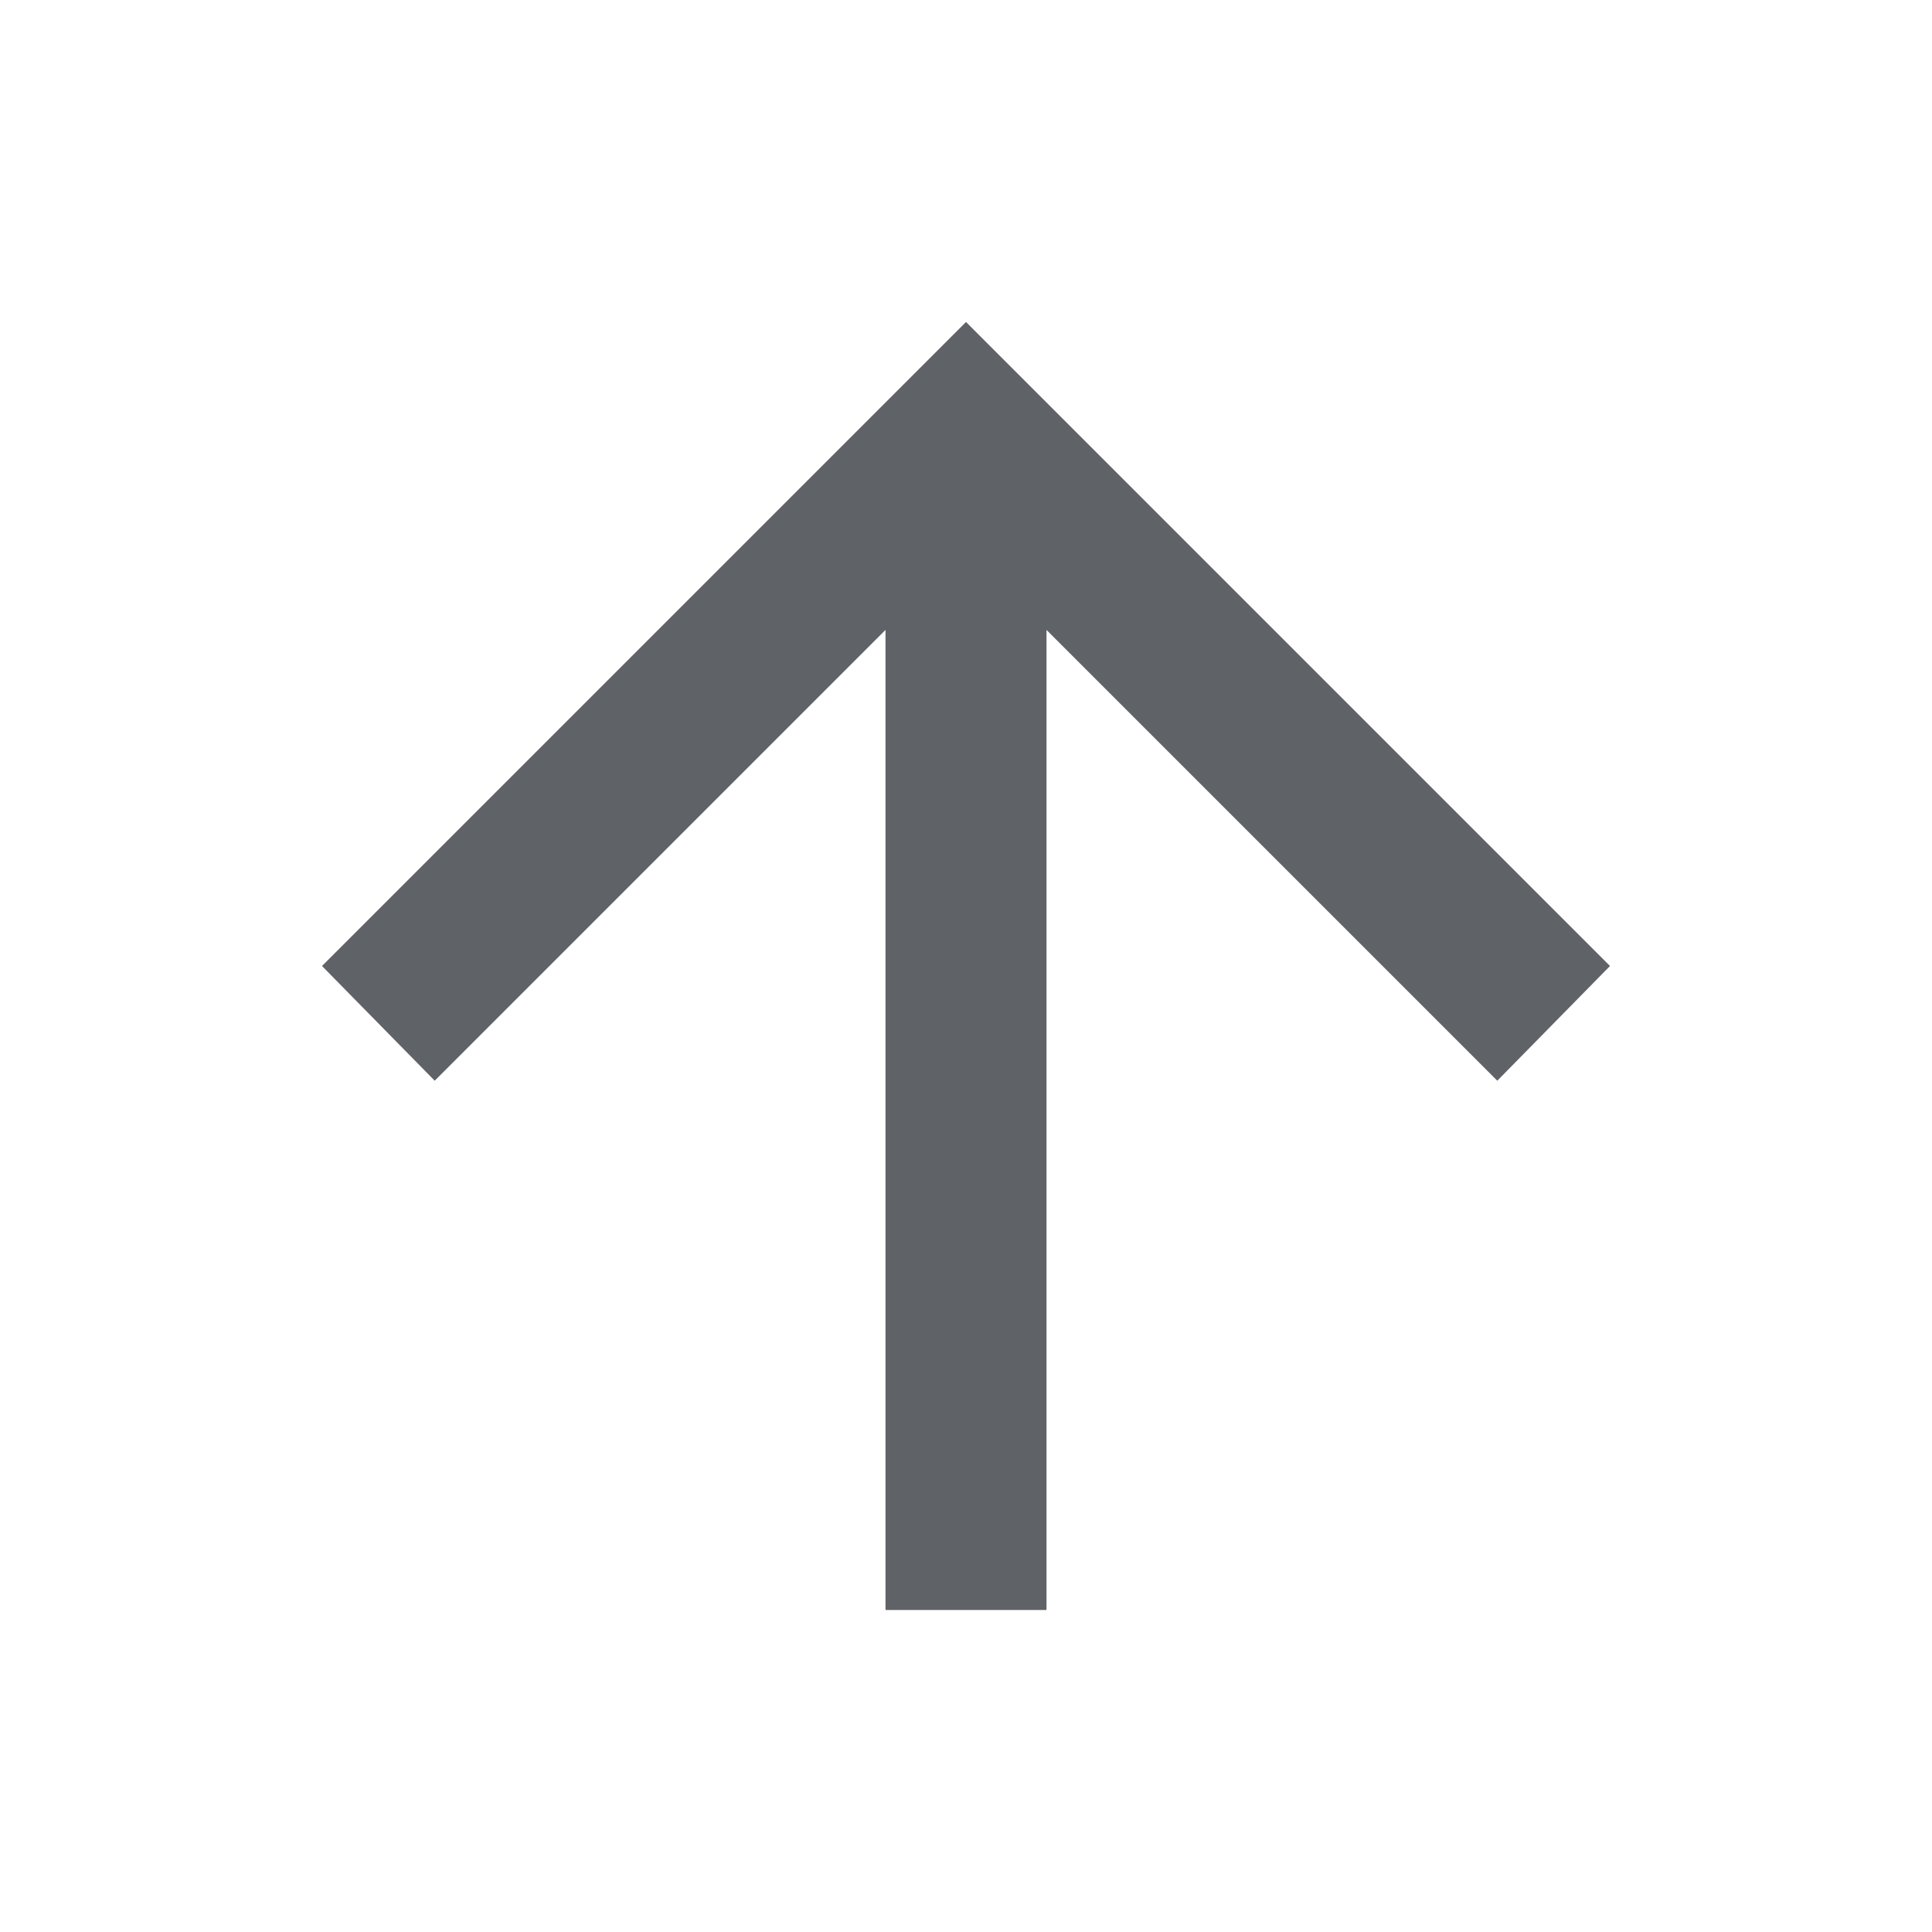
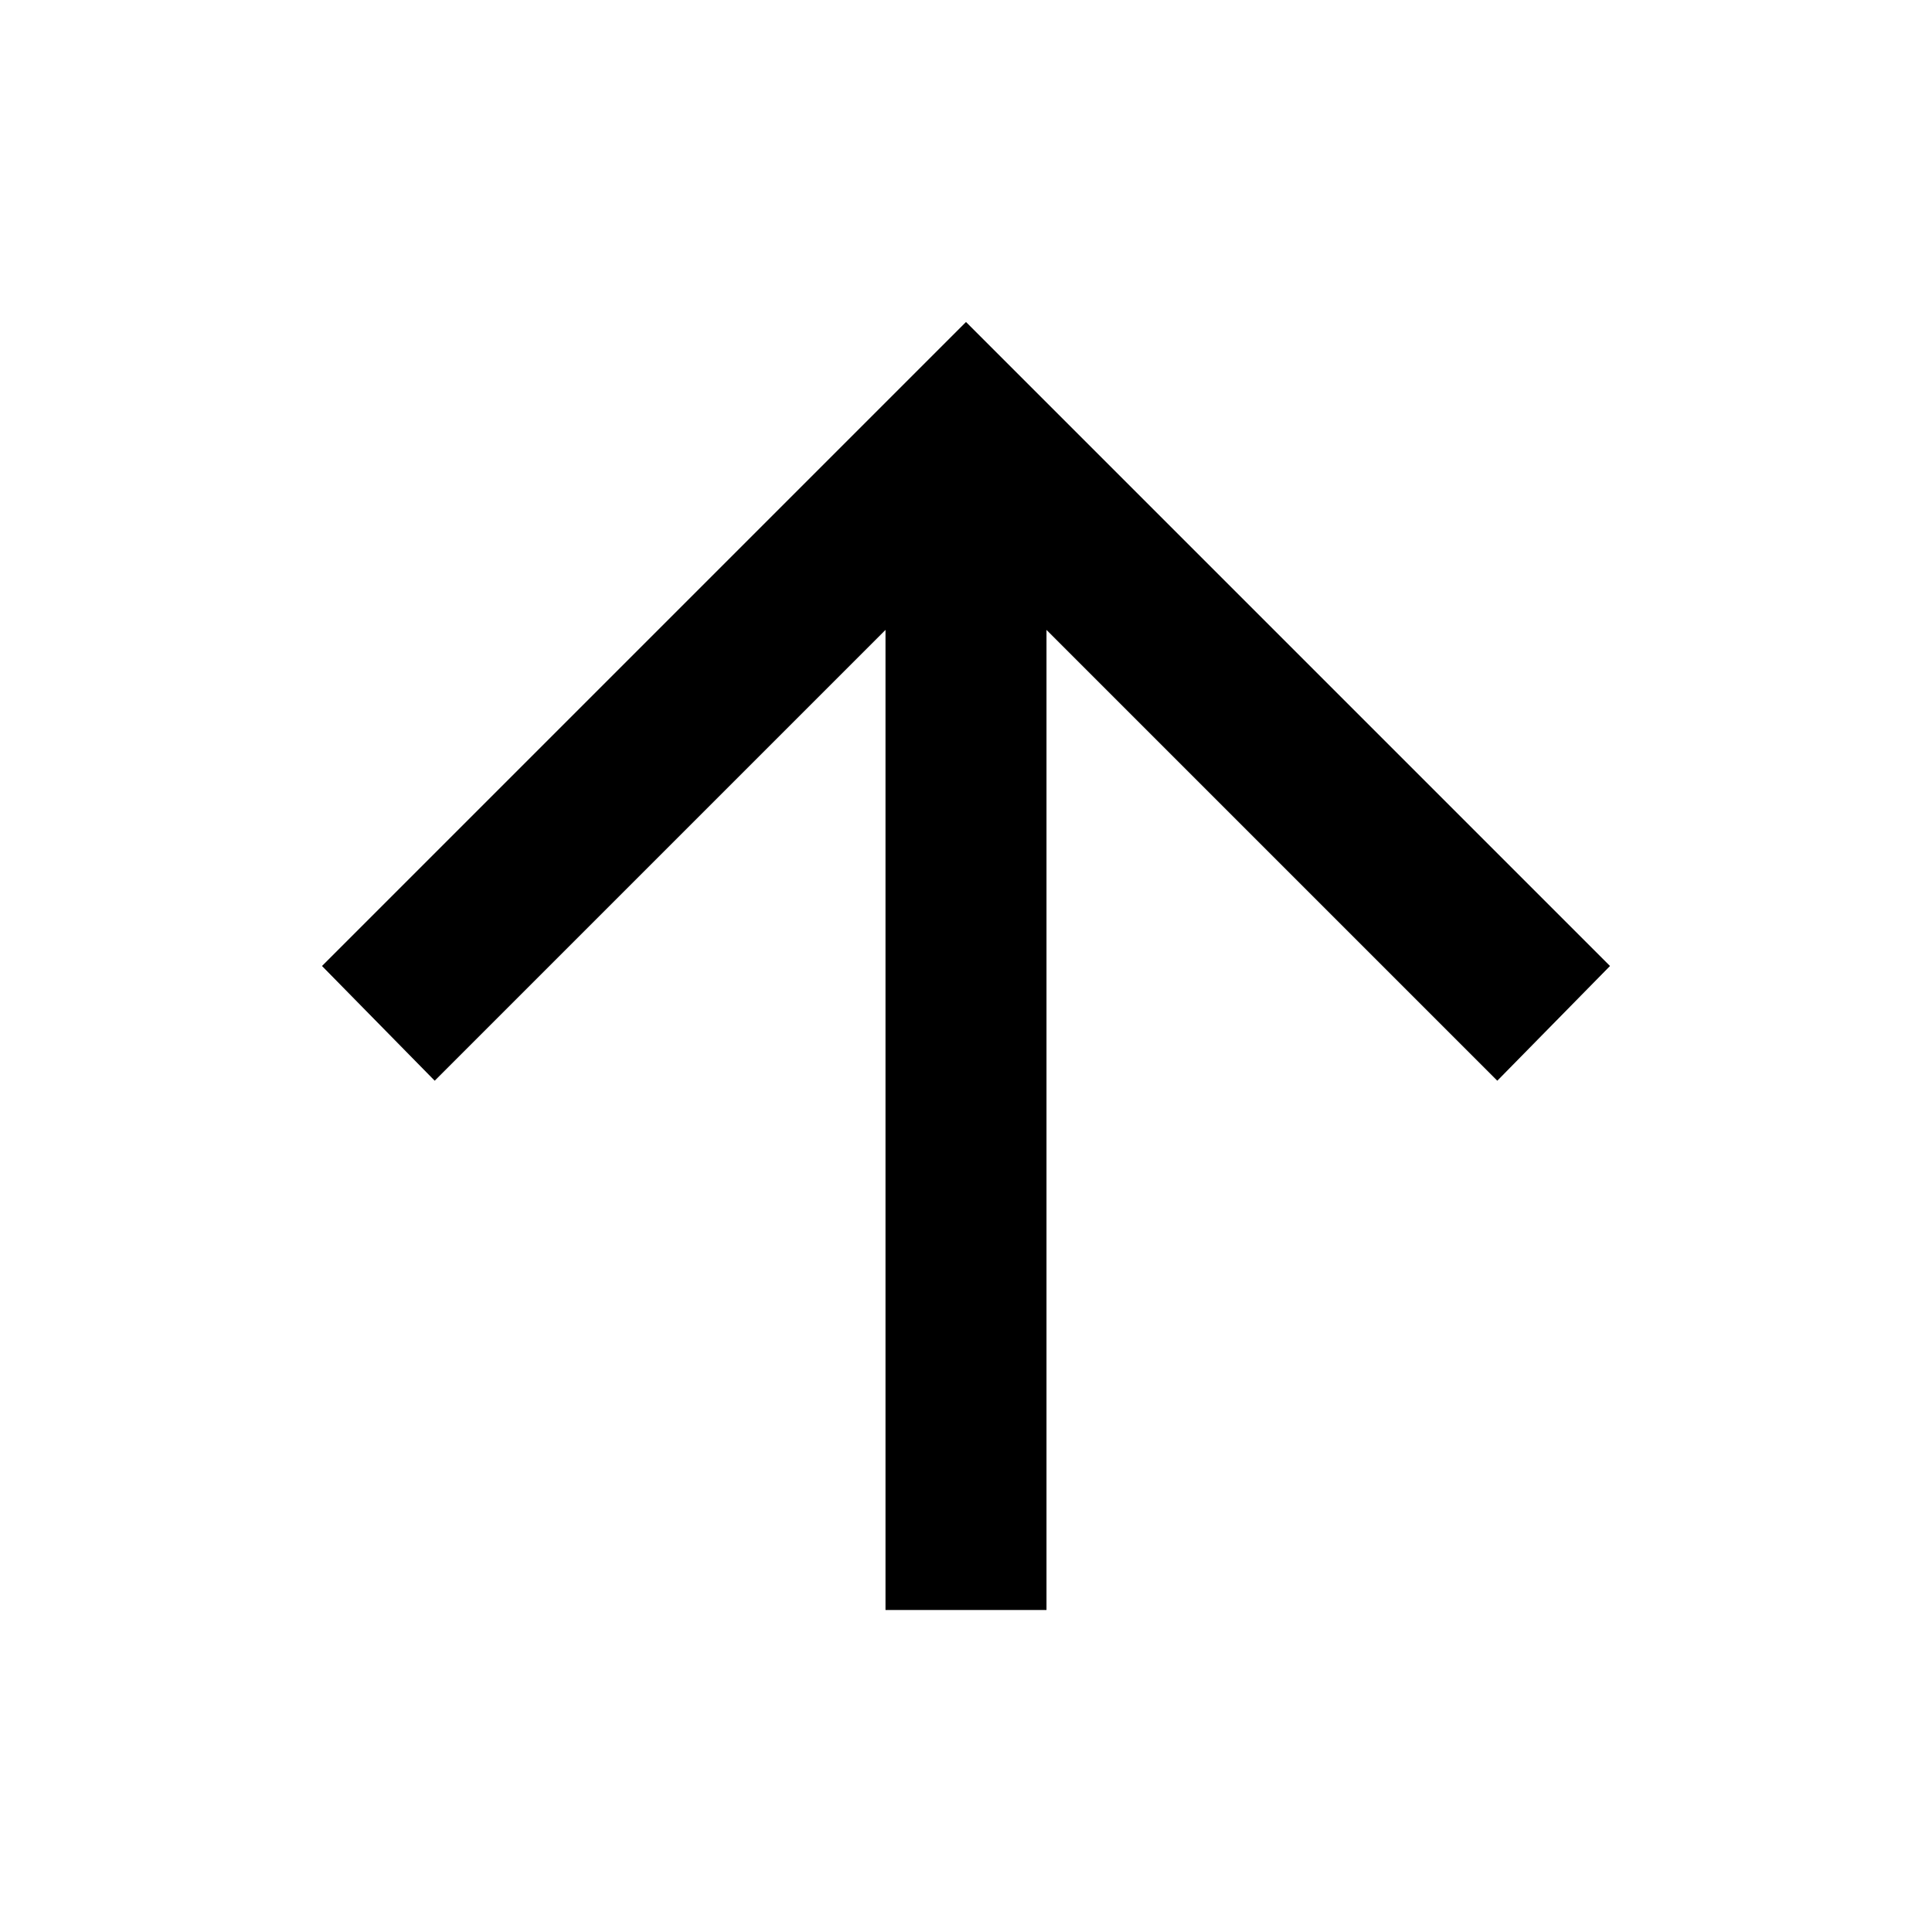
- <svg xmlns="http://www.w3.org/2000/svg" height="24px" viewBox="0 -960 960 960" width="24px" fill="#5f6368">
+ <svg xmlns="http://www.w3.org/2000/svg" height="24px" viewBox="0 -960 960 960" width="24px">
  <g transform="rotate(90 480 -480)">
    <path d="m313-440 224 224-57 56-320-320 320-320 57 56-224 224h487v80H313Z" />
  </g>
</svg>
